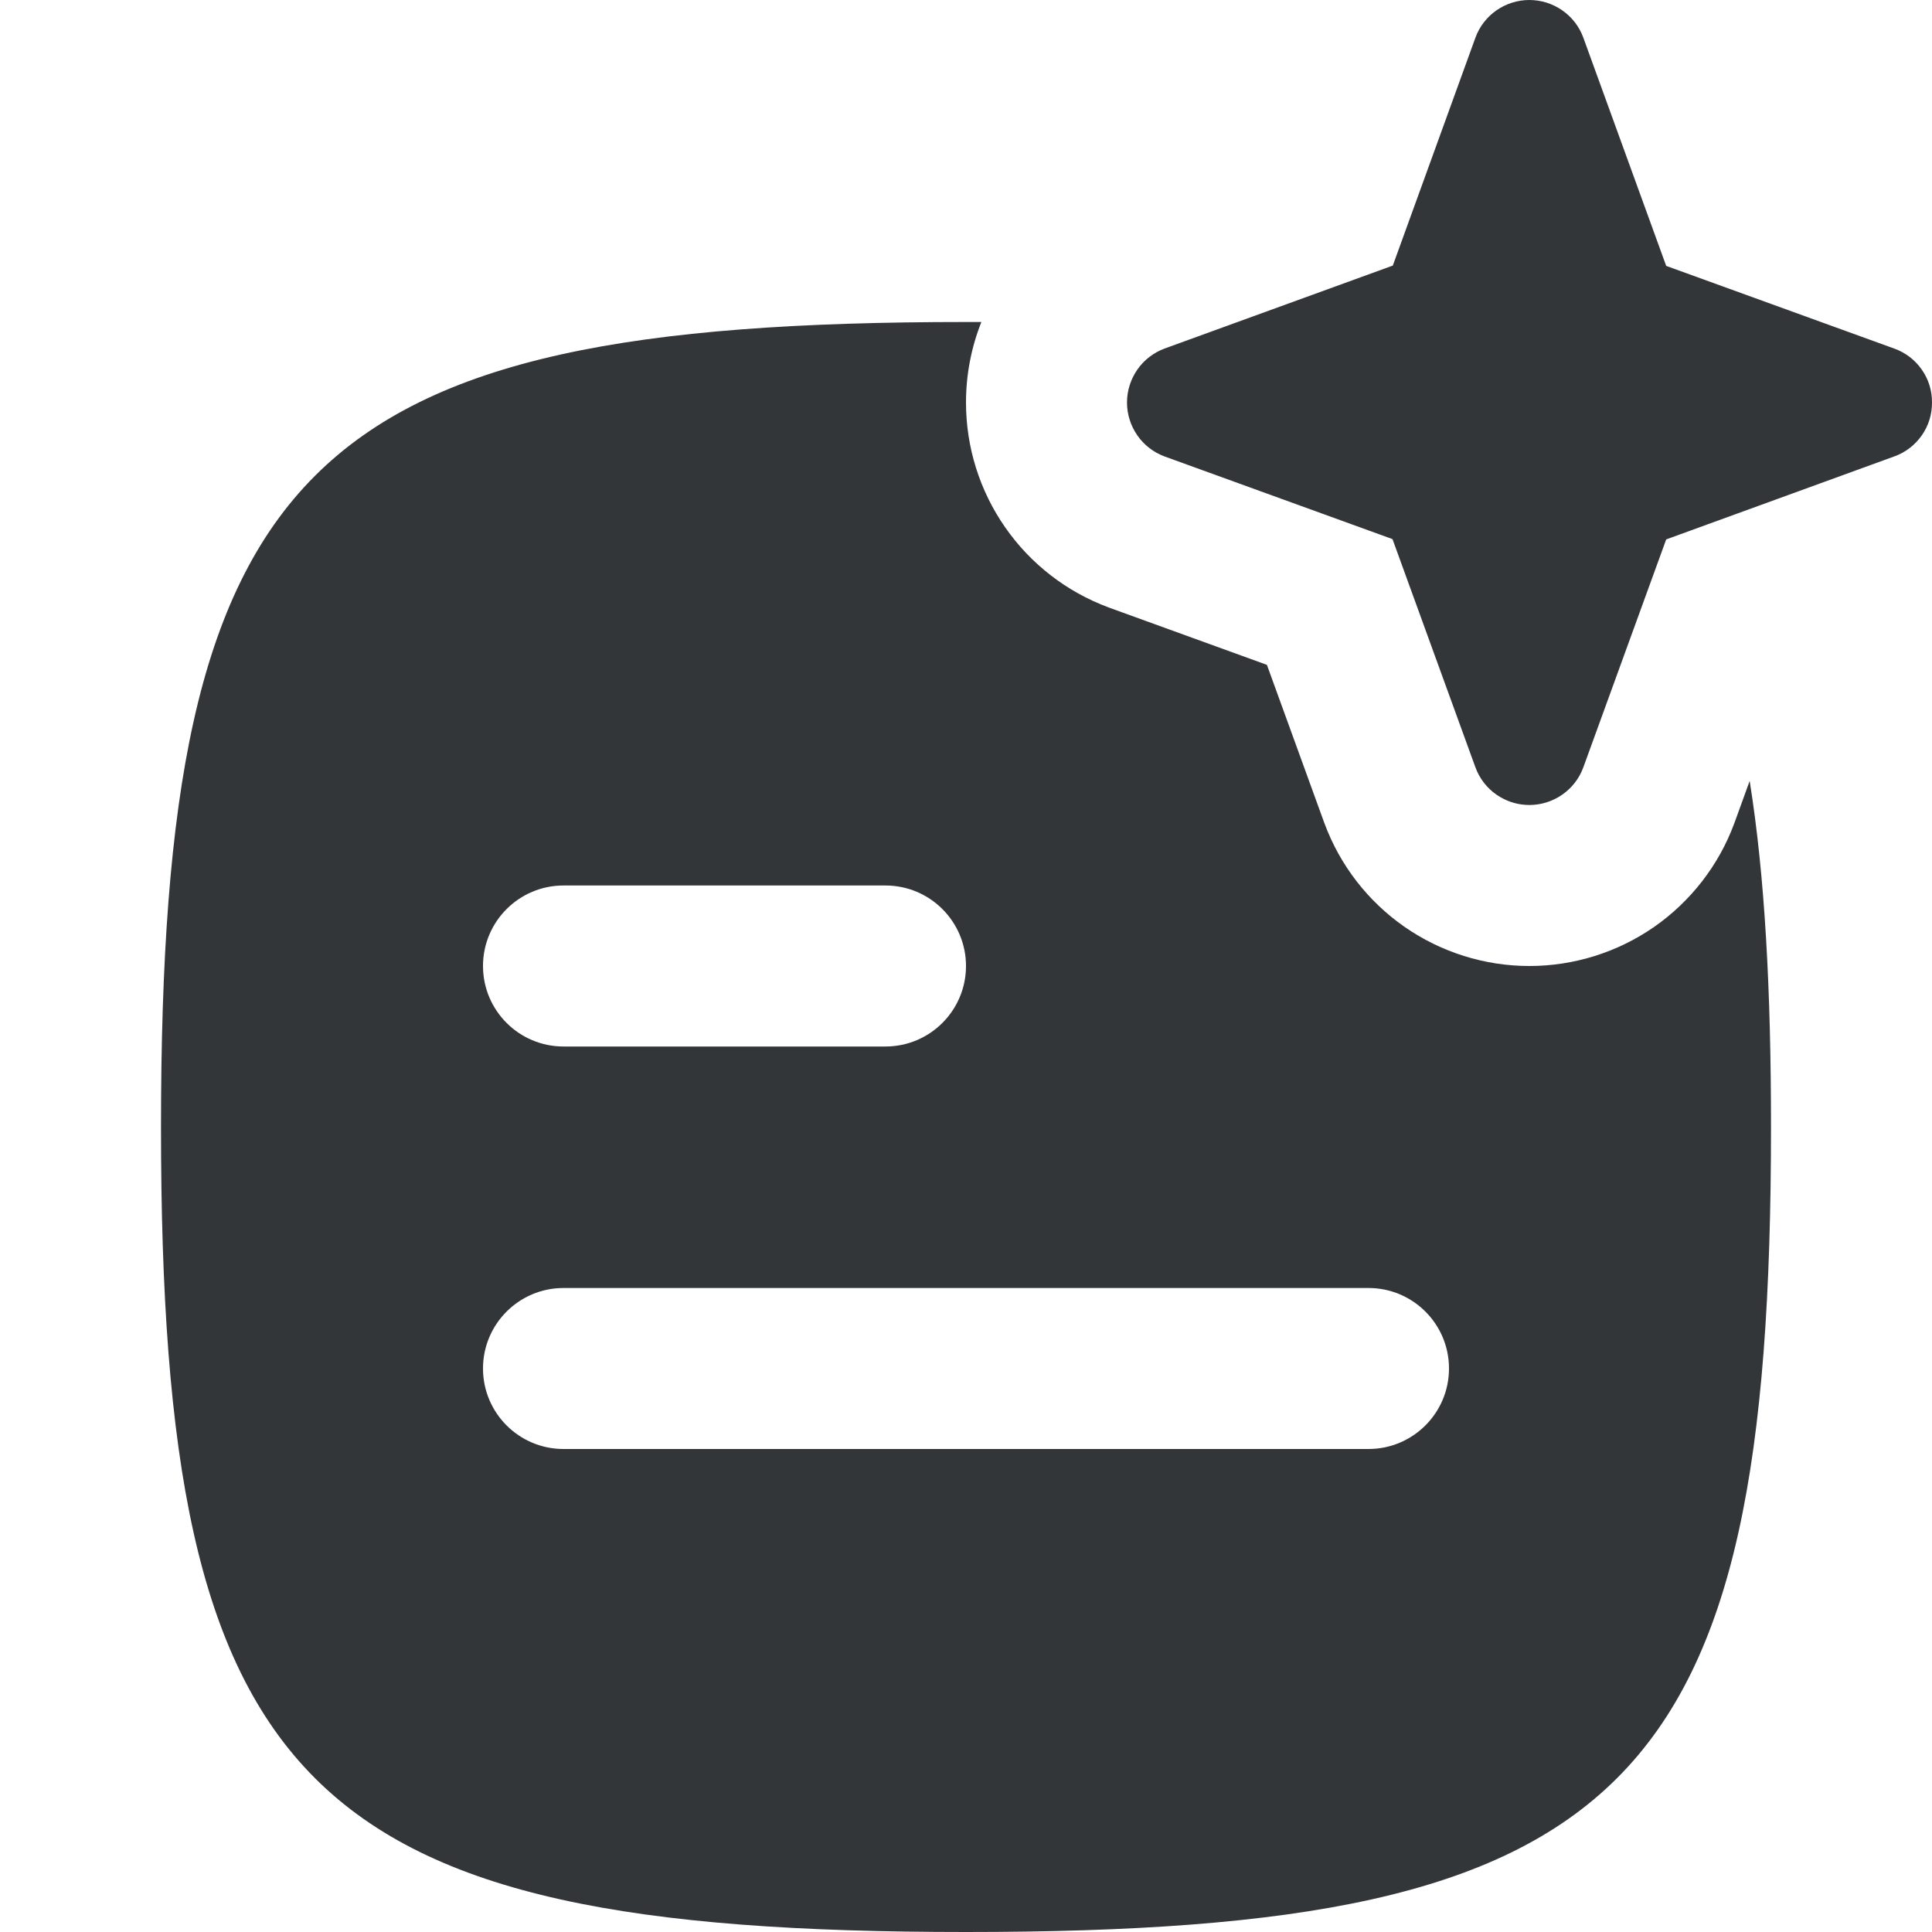
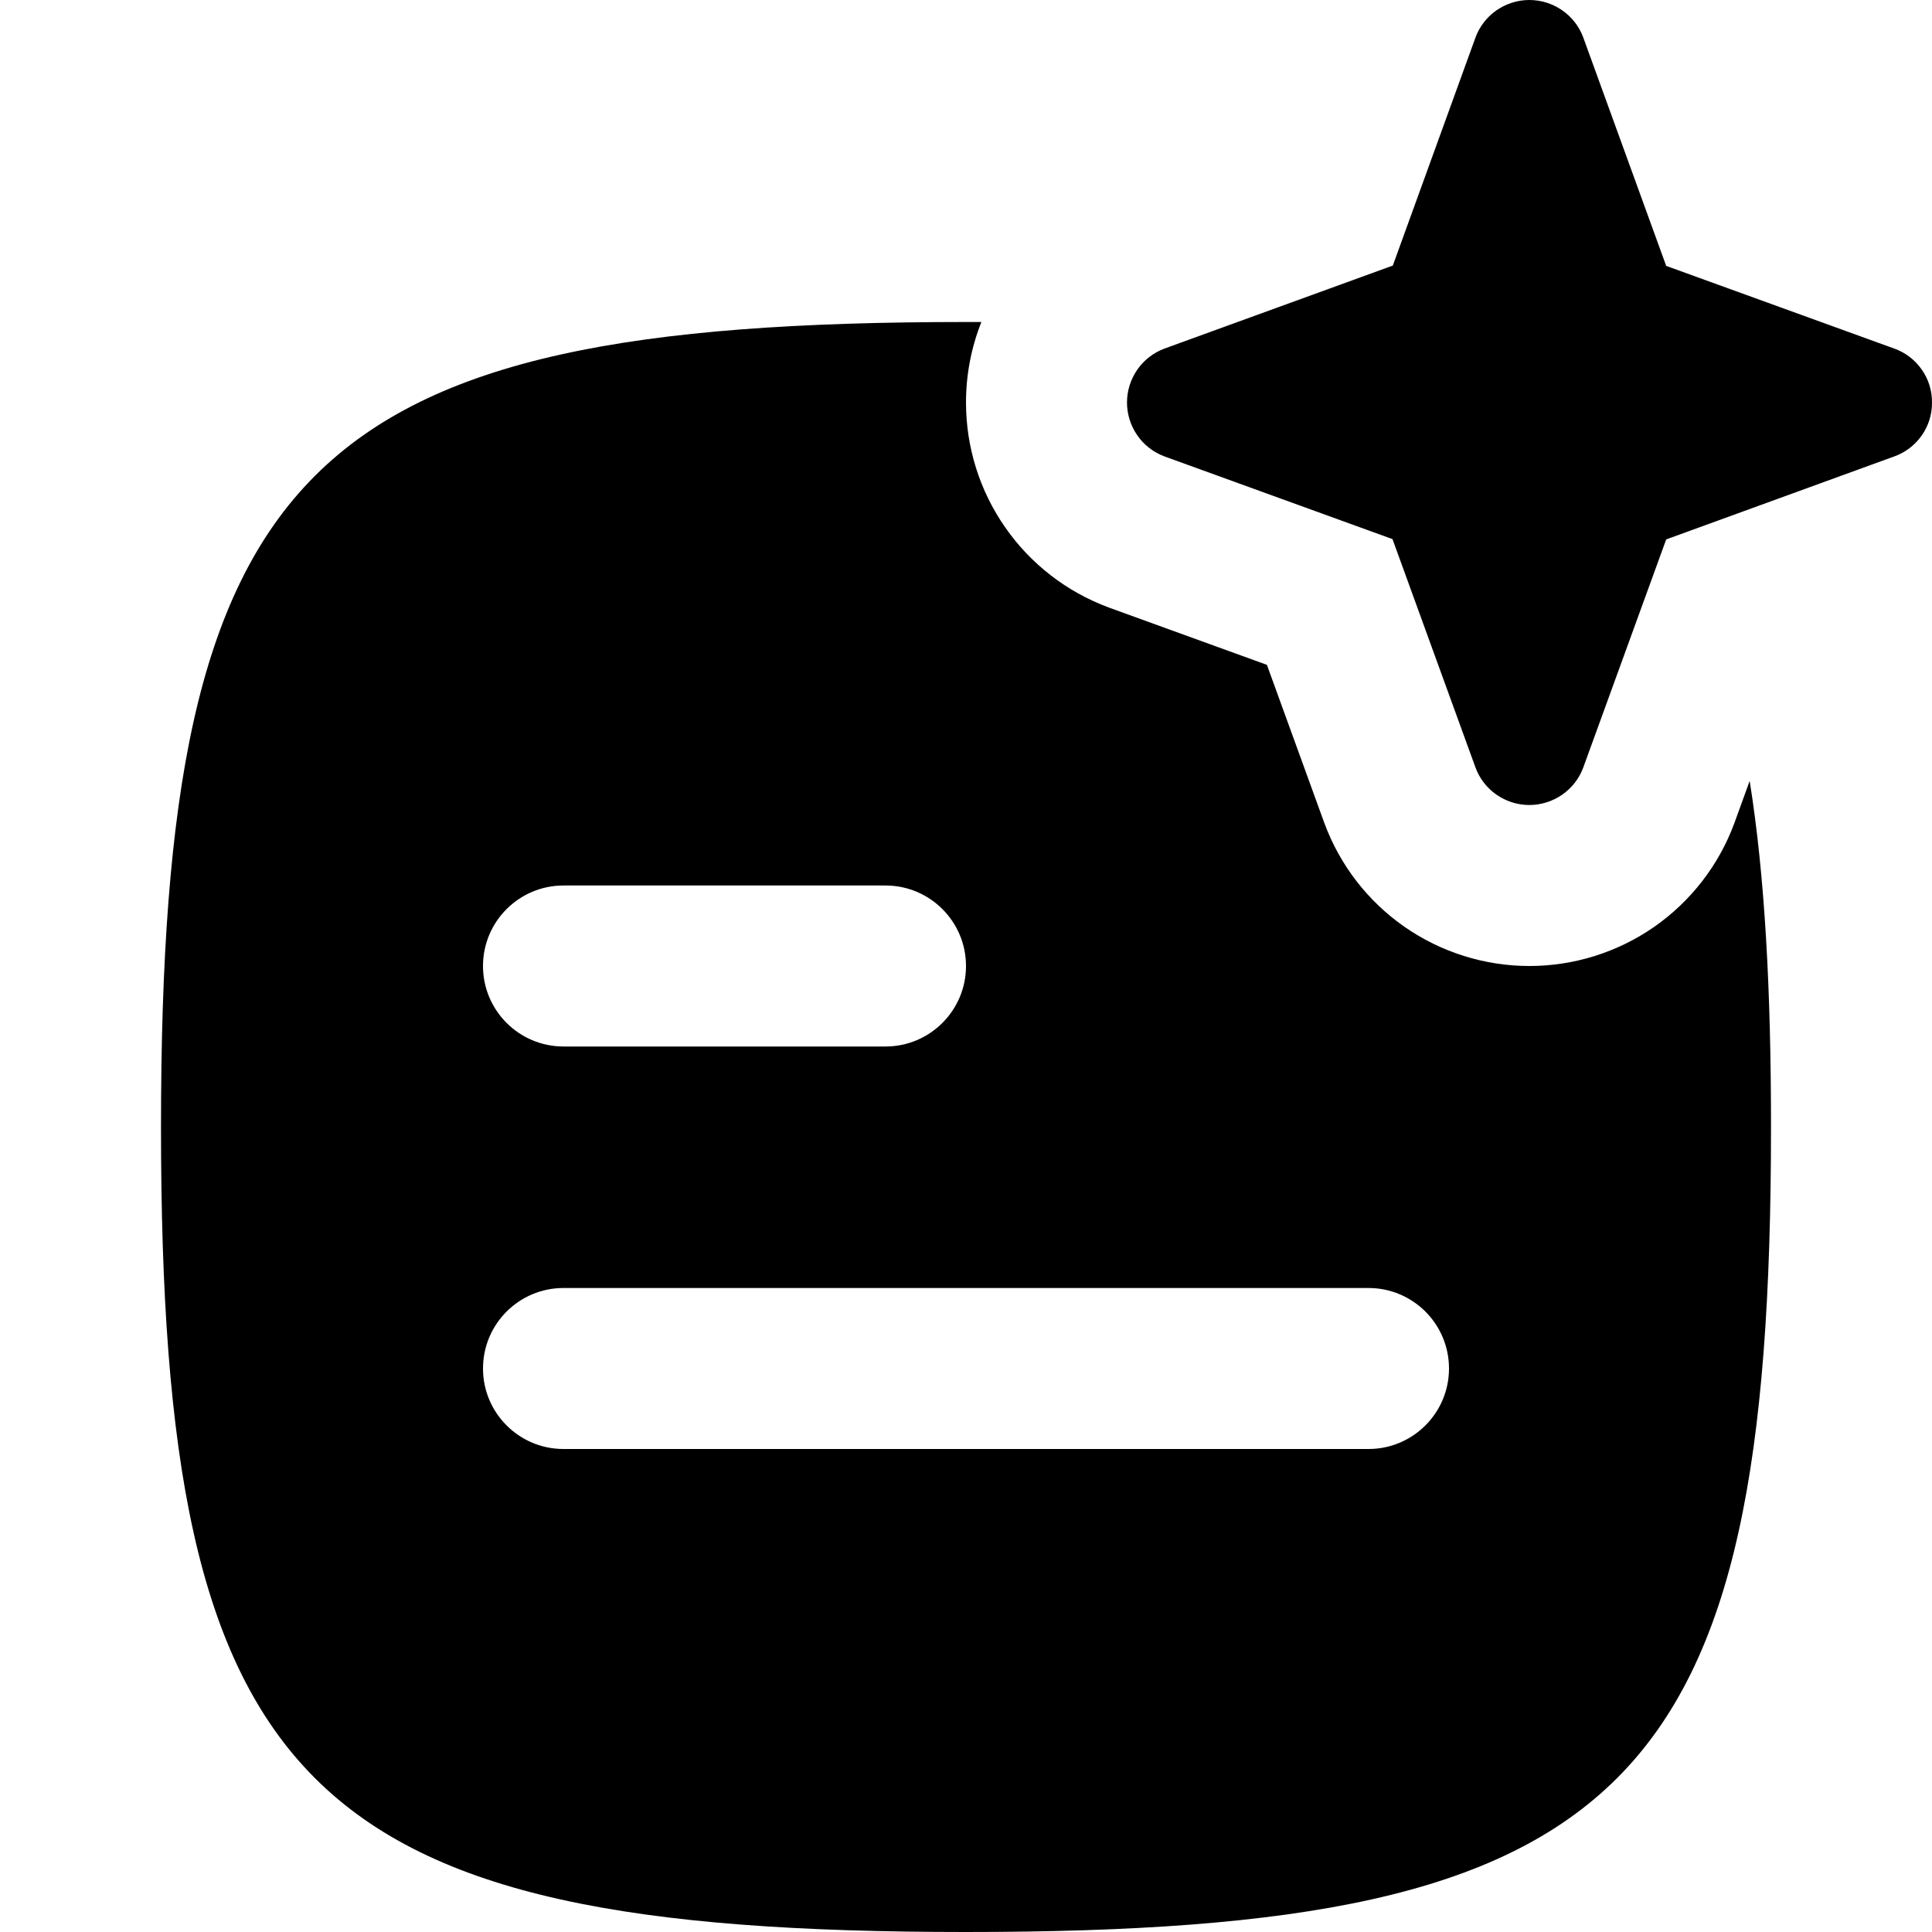
<svg xmlns="http://www.w3.org/2000/svg" width="24" height="24" viewBox="0 0 24 24" fill="none">
-   <path fill-rule="evenodd" clip-rule="evenodd" d="M23.872 5.41C23.957 5.29 24.001 5.147 24 5C24.001 4.853 23.957 4.71 23.872 4.59C23.788 4.47 23.669 4.379 23.531 4.33L20.698 3.303L19.668 0.466C19.618 0.329 19.526 0.211 19.406 0.128C19.287 0.045 19.144 0 18.998 0C18.853 0 18.71 0.045 18.59 0.128C18.471 0.211 18.379 0.329 18.329 0.466L17.302 3.299L15.06 4.114L14.466 4.33C14.329 4.381 14.211 4.472 14.128 4.592C14.045 4.712 14 4.854 14 5C14 5.146 14.045 5.288 14.128 5.408C14.211 5.528 14.329 5.619 14.466 5.67L17.298 6.697L18.329 9.534C18.379 9.671 18.471 9.789 18.59 9.872C18.605 9.882 18.621 9.892 18.636 9.901C18.746 9.966 18.871 10 18.998 10C19.144 10 19.287 9.955 19.406 9.872C19.526 9.789 19.618 9.671 19.668 9.534L20.698 6.701L20.714 6.695L23.531 5.67C23.669 5.621 23.788 5.53 23.872 5.41ZM22 14C22 12.307 21.925 10.888 21.735 9.701L21.548 10.217L21.543 10.23C21.351 10.749 21.003 11.197 20.549 11.514C20.094 11.83 19.553 12 18.998 12C18.444 12 17.903 11.83 17.448 11.514C16.993 11.197 16.646 10.749 16.454 10.23L16.449 10.217L15.738 8.259L13.777 7.548L13.77 7.545C13.25 7.352 12.802 7.005 12.486 6.55C12.169 6.095 12 5.554 12 5C12 4.656 12.065 4.317 12.191 4C12.128 4 12.064 4 12 4C3.765 4 2 5.765 2 14C2 22.235 3.765 24 12 24C20.235 24 22 22.235 22 14ZM6 12C6 11.448 6.448 11 7 11H11C11.552 11 12 11.448 12 12C12 12.552 11.552 13 11 13H7C6.448 13 6 12.552 6 12ZM7 16C6.448 16 6 16.448 6 17C6 17.552 6.448 18 7 18H17C17.552 18 18 17.552 18 17C18 16.448 17.552 16 17 16H7Z" fill="#333639" />
+   <path fill-rule="evenodd" clip-rule="evenodd" d="M23.872 5.41C23.957 5.29 24.001 5.147 24 5C24.001 4.853 23.957 4.71 23.872 4.59C23.788 4.47 23.669 4.379 23.531 4.33L20.698 3.303L19.668 0.466C19.618 0.329 19.526 0.211 19.406 0.128C19.287 0.045 19.144 0 18.998 0C18.853 0 18.71 0.045 18.59 0.128C18.471 0.211 18.379 0.329 18.329 0.466L17.302 3.299L15.06 4.114L14.466 4.33C14.329 4.381 14.211 4.472 14.128 4.592C14.045 4.712 14 4.854 14 5C14 5.146 14.045 5.288 14.128 5.408C14.211 5.528 14.329 5.619 14.466 5.67L17.298 6.697L18.329 9.534C18.379 9.671 18.471 9.789 18.59 9.872C18.605 9.882 18.621 9.892 18.636 9.901C18.746 9.966 18.871 10 18.998 10C19.144 10 19.287 9.955 19.406 9.872C19.526 9.789 19.618 9.671 19.668 9.534L20.698 6.701L20.714 6.695L23.531 5.67C23.669 5.621 23.788 5.53 23.872 5.41ZM22 14C22 12.307 21.925 10.888 21.735 9.701L21.548 10.217L21.543 10.23C21.351 10.749 21.003 11.197 20.549 11.514C20.094 11.83 19.553 12 18.998 12C18.444 12 17.903 11.83 17.448 11.514C16.993 11.197 16.646 10.749 16.454 10.23L16.449 10.217L15.738 8.259L13.777 7.548L13.77 7.545C13.25 7.352 12.802 7.005 12.486 6.55C12.169 6.095 12 5.554 12 5C12 4.656 12.065 4.317 12.191 4C12.128 4 12.064 4 12 4C3.765 4 2 5.765 2 14C2 22.235 3.765 24 12 24C20.235 24 22 22.235 22 14ZM6 12C6 11.448 6.448 11 7 11H11C11.552 11 12 11.448 12 12C12 12.552 11.552 13 11 13H7C6.448 13 6 12.552 6 12ZM7 16C6.448 16 6 16.448 6 17C6 17.552 6.448 18 7 18H17C17.552 18 18 17.552 18 17C18 16.448 17.552 16 17 16H7Z" fill="currentColor" />
</svg>
